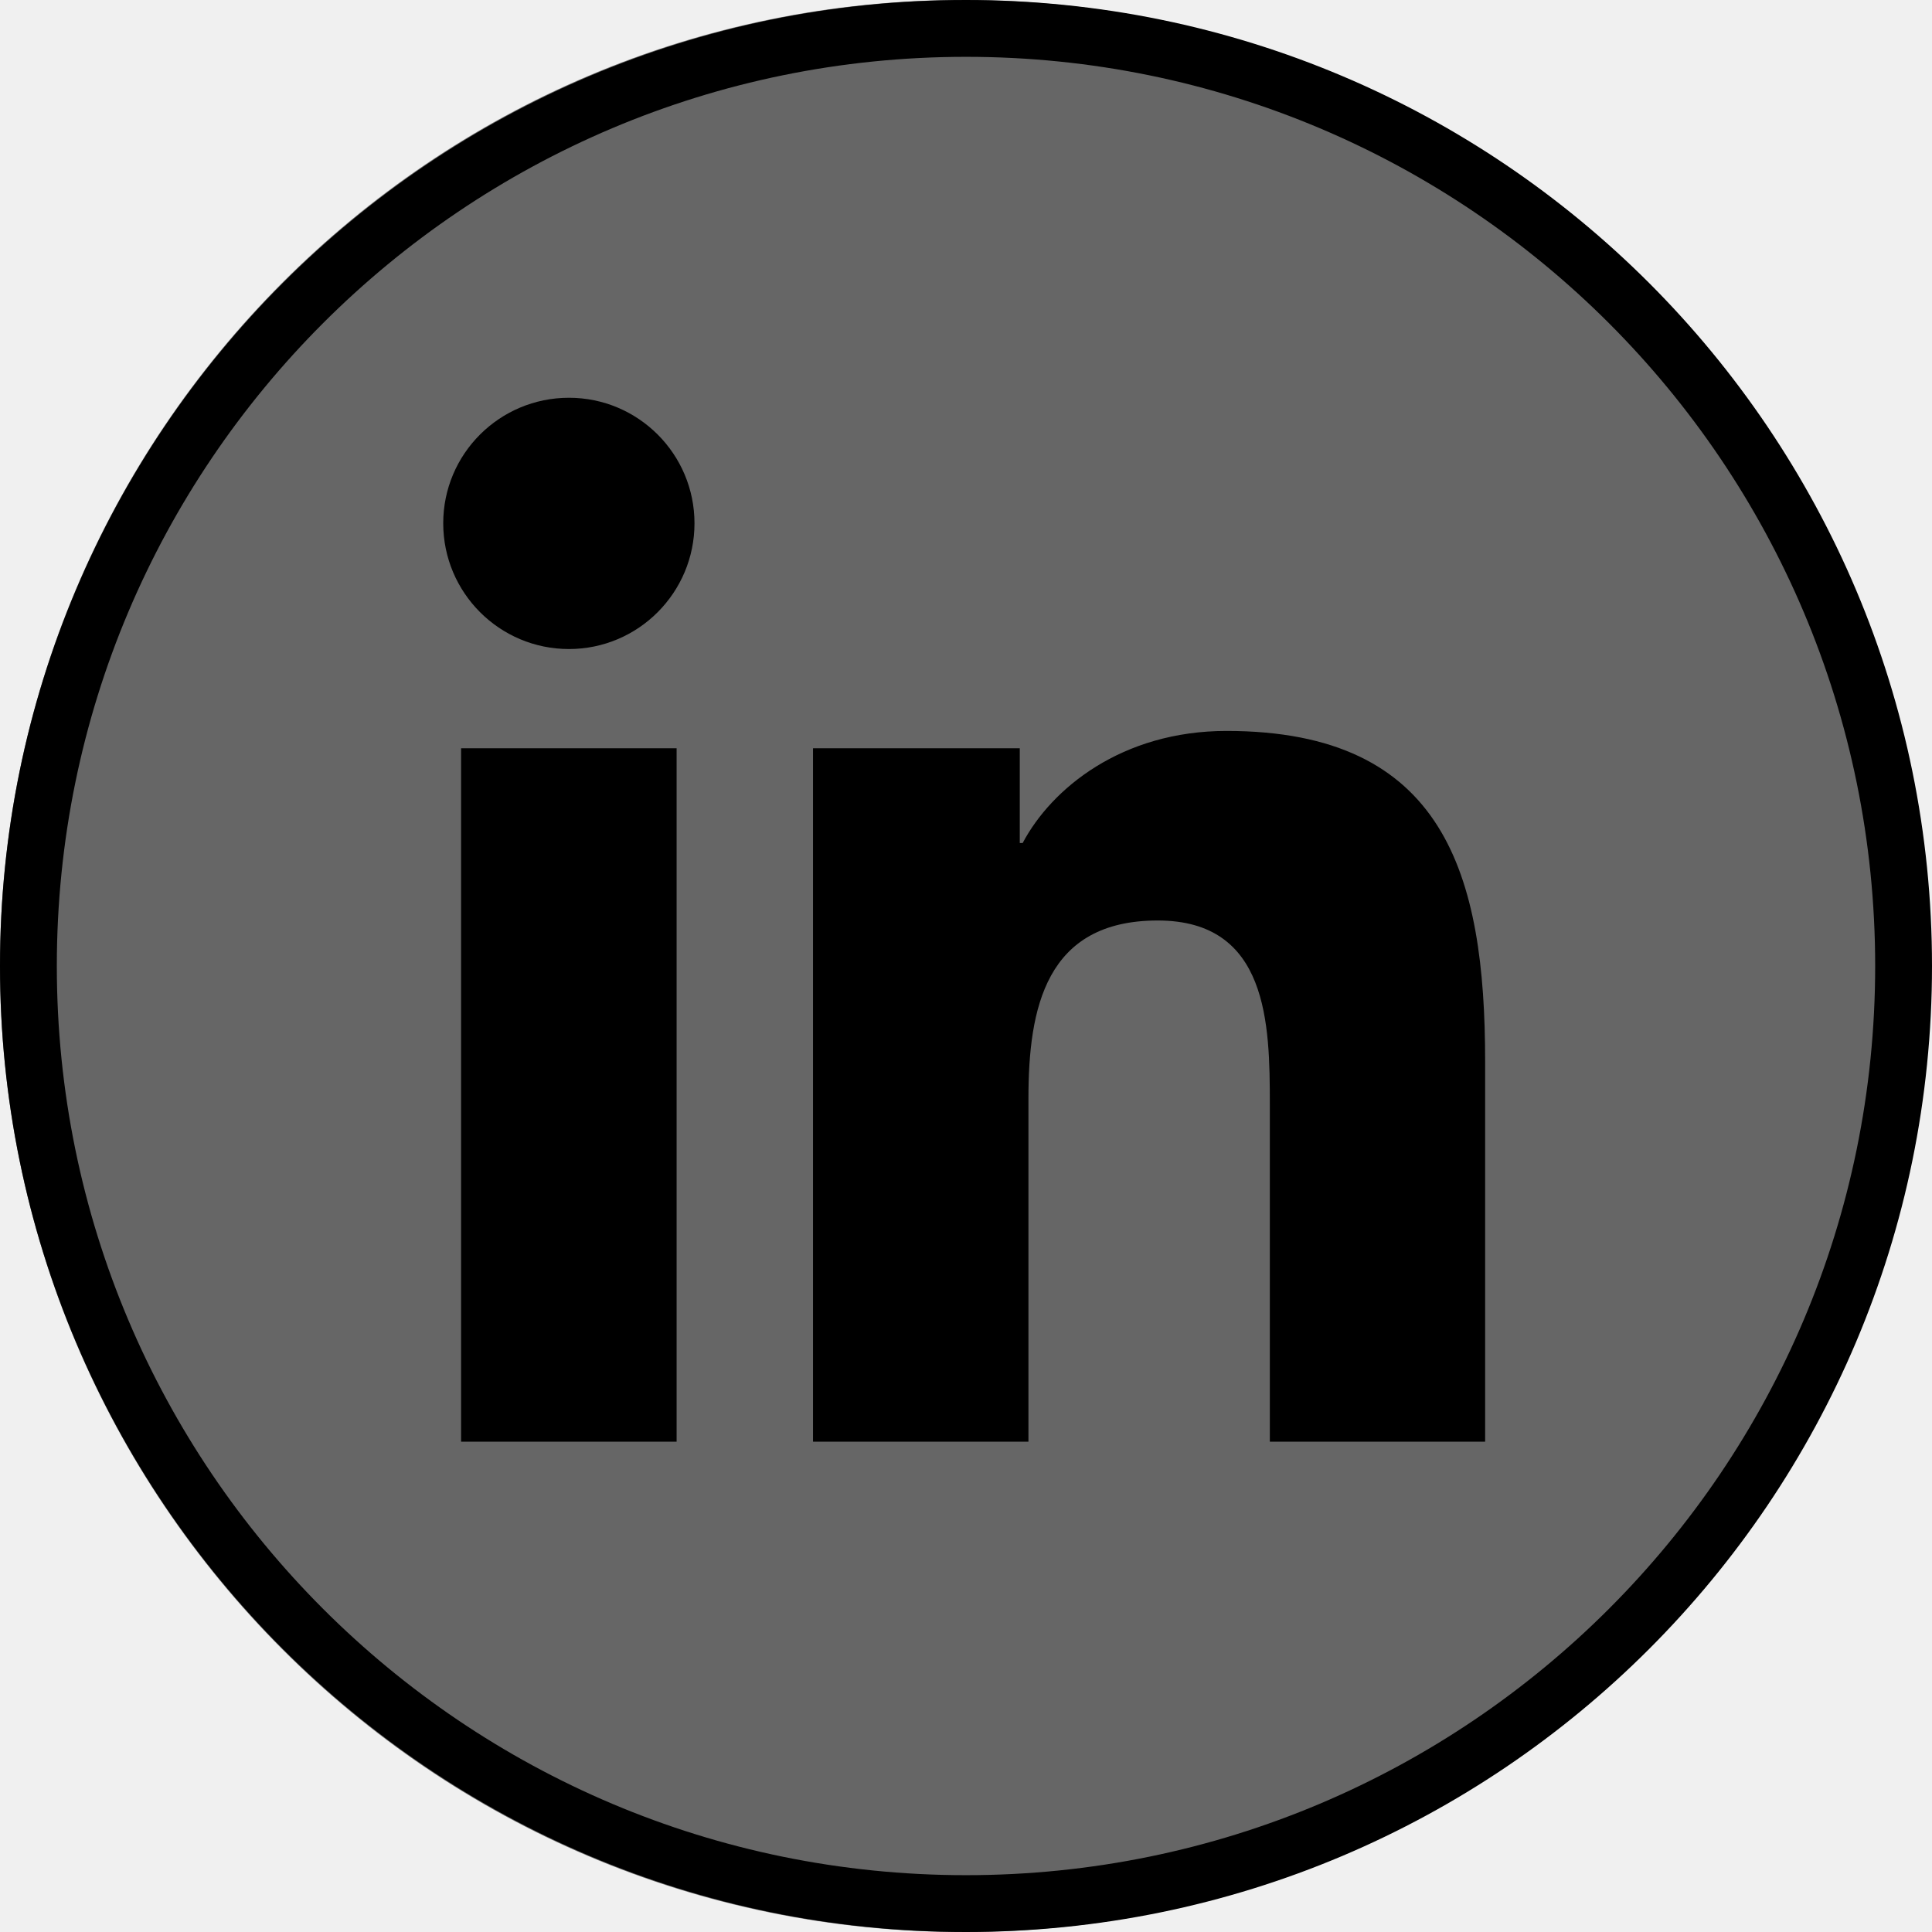
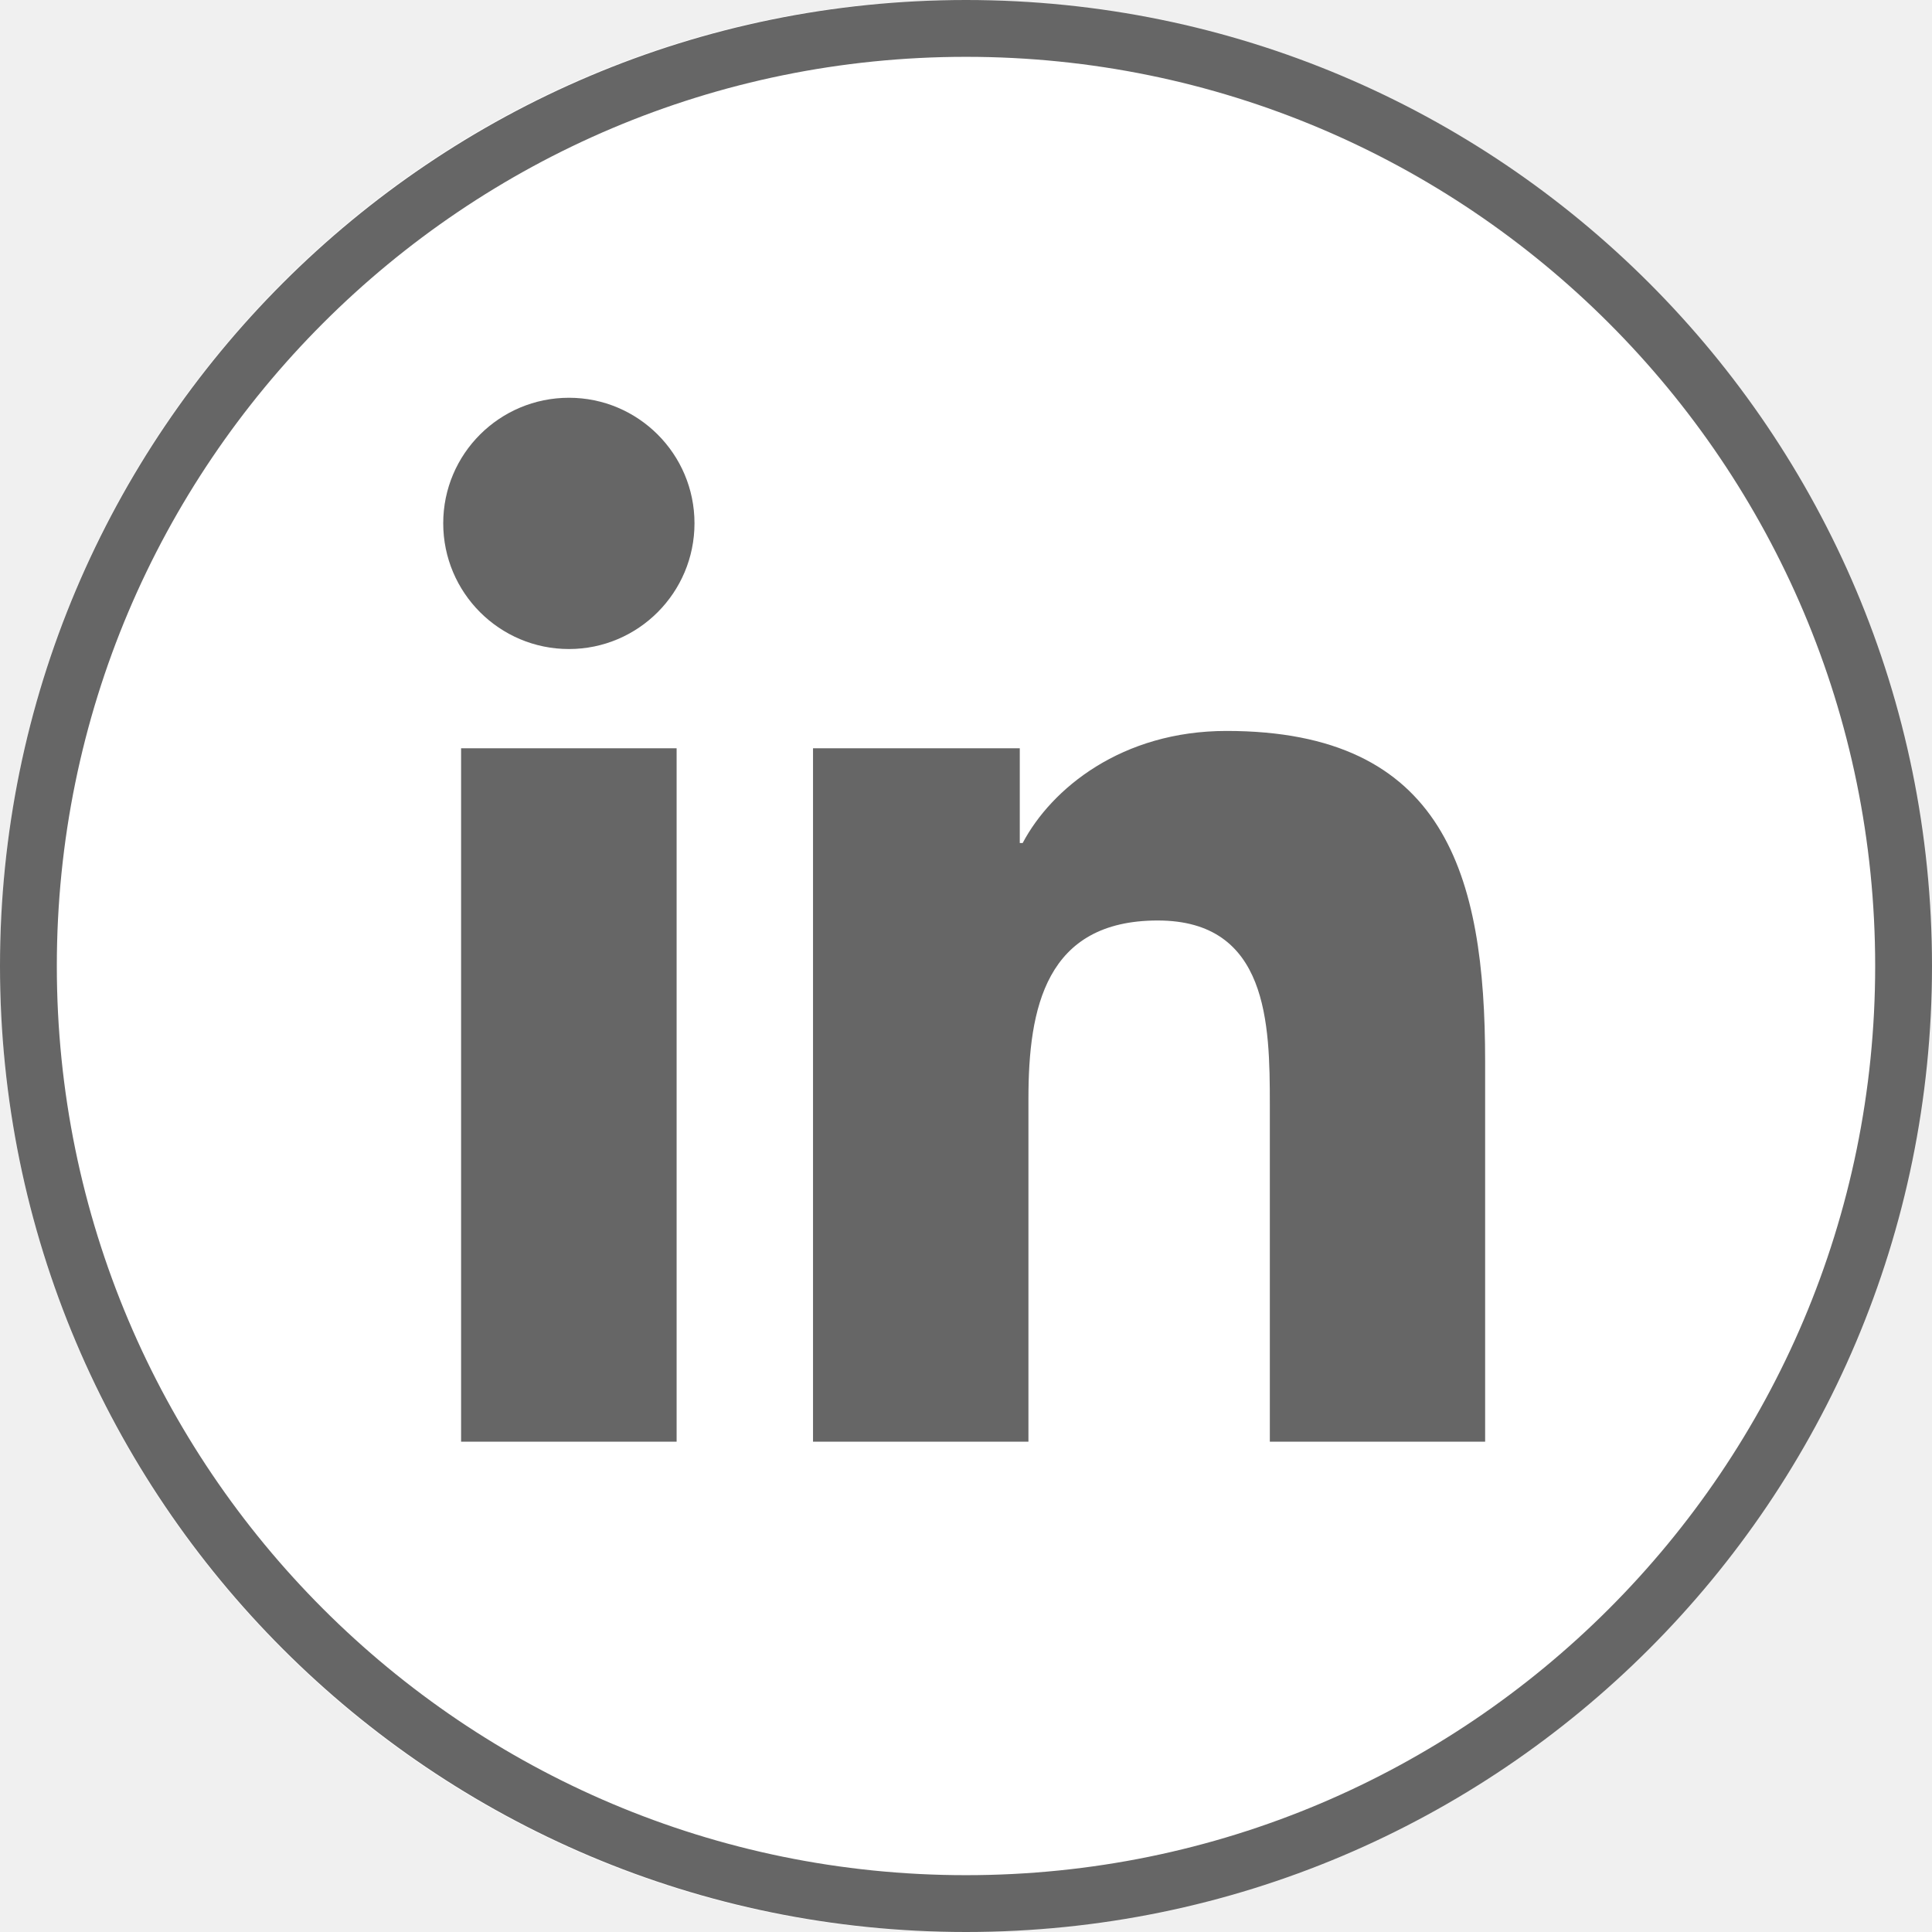
<svg xmlns="http://www.w3.org/2000/svg" width="340" height="340" viewBox="0 0 340 340" fill="none">
-   <path d="M339 170C339 263.888 263.112 340 169.5 340C75.888 340 0 263.888 0 170C0 76.112 75.888 0 169.5 0C263.112 0 339 76.112 339 170Z" fill="#666666" />
-   <path d="M100.129 70C87.909 70 78 79.88 78 92.09C78 104.3 87.899 114.219 100.129 114.219C112.319 114.219 122.219 104.3 122.219 92.09C122.219 79.9 112.319 70 100.129 70ZM215.852 128.633C197.402 128.633 185.043 138.769 179.973 148.359H179.465V131.68H143.078V253.711H180.988V193.34C180.988 177.43 184.002 161.992 203.742 161.992C223.192 161.992 223.469 180.195 223.469 194.355V253.711H261.359V186.777C261.359 153.917 254.252 128.633 215.852 128.633ZM81.144 131.68V253.711H119.074V131.68H81.144Z" fill="black" />
-   <circle cx="170" cy="170" r="165" stroke="black" stroke-width="10" />
+   <path d="M339 170C339 263.888 263.112 340 169.5 340C75.888 340 0 263.888 0 170C0 76.112 75.888 0 169.5 0C263.112 0 339 76.112 339 170Z" fill="white" />
+   <path d="M100.129 70C87.909 70 78 79.88 78 92.09C78 104.3 87.899 114.219 100.129 114.219C112.319 114.219 122.219 104.3 122.219 92.09C122.219 79.9 112.319 70 100.129 70ZM215.852 128.633C197.402 128.633 185.043 138.769 179.973 148.359H179.465V131.68H143.078V253.711H180.988V193.34C180.988 177.43 184.002 161.992 203.742 161.992C223.192 161.992 223.469 180.195 223.469 194.355V253.711H261.359V186.777C261.359 153.917 254.252 128.633 215.852 128.633ZM81.144 131.68V253.711H119.074V131.68H81.144Z" fill="#666666" />
+   <circle cx="170" cy="170" r="165" stroke="#666666" stroke-width="10" />
</svg>
